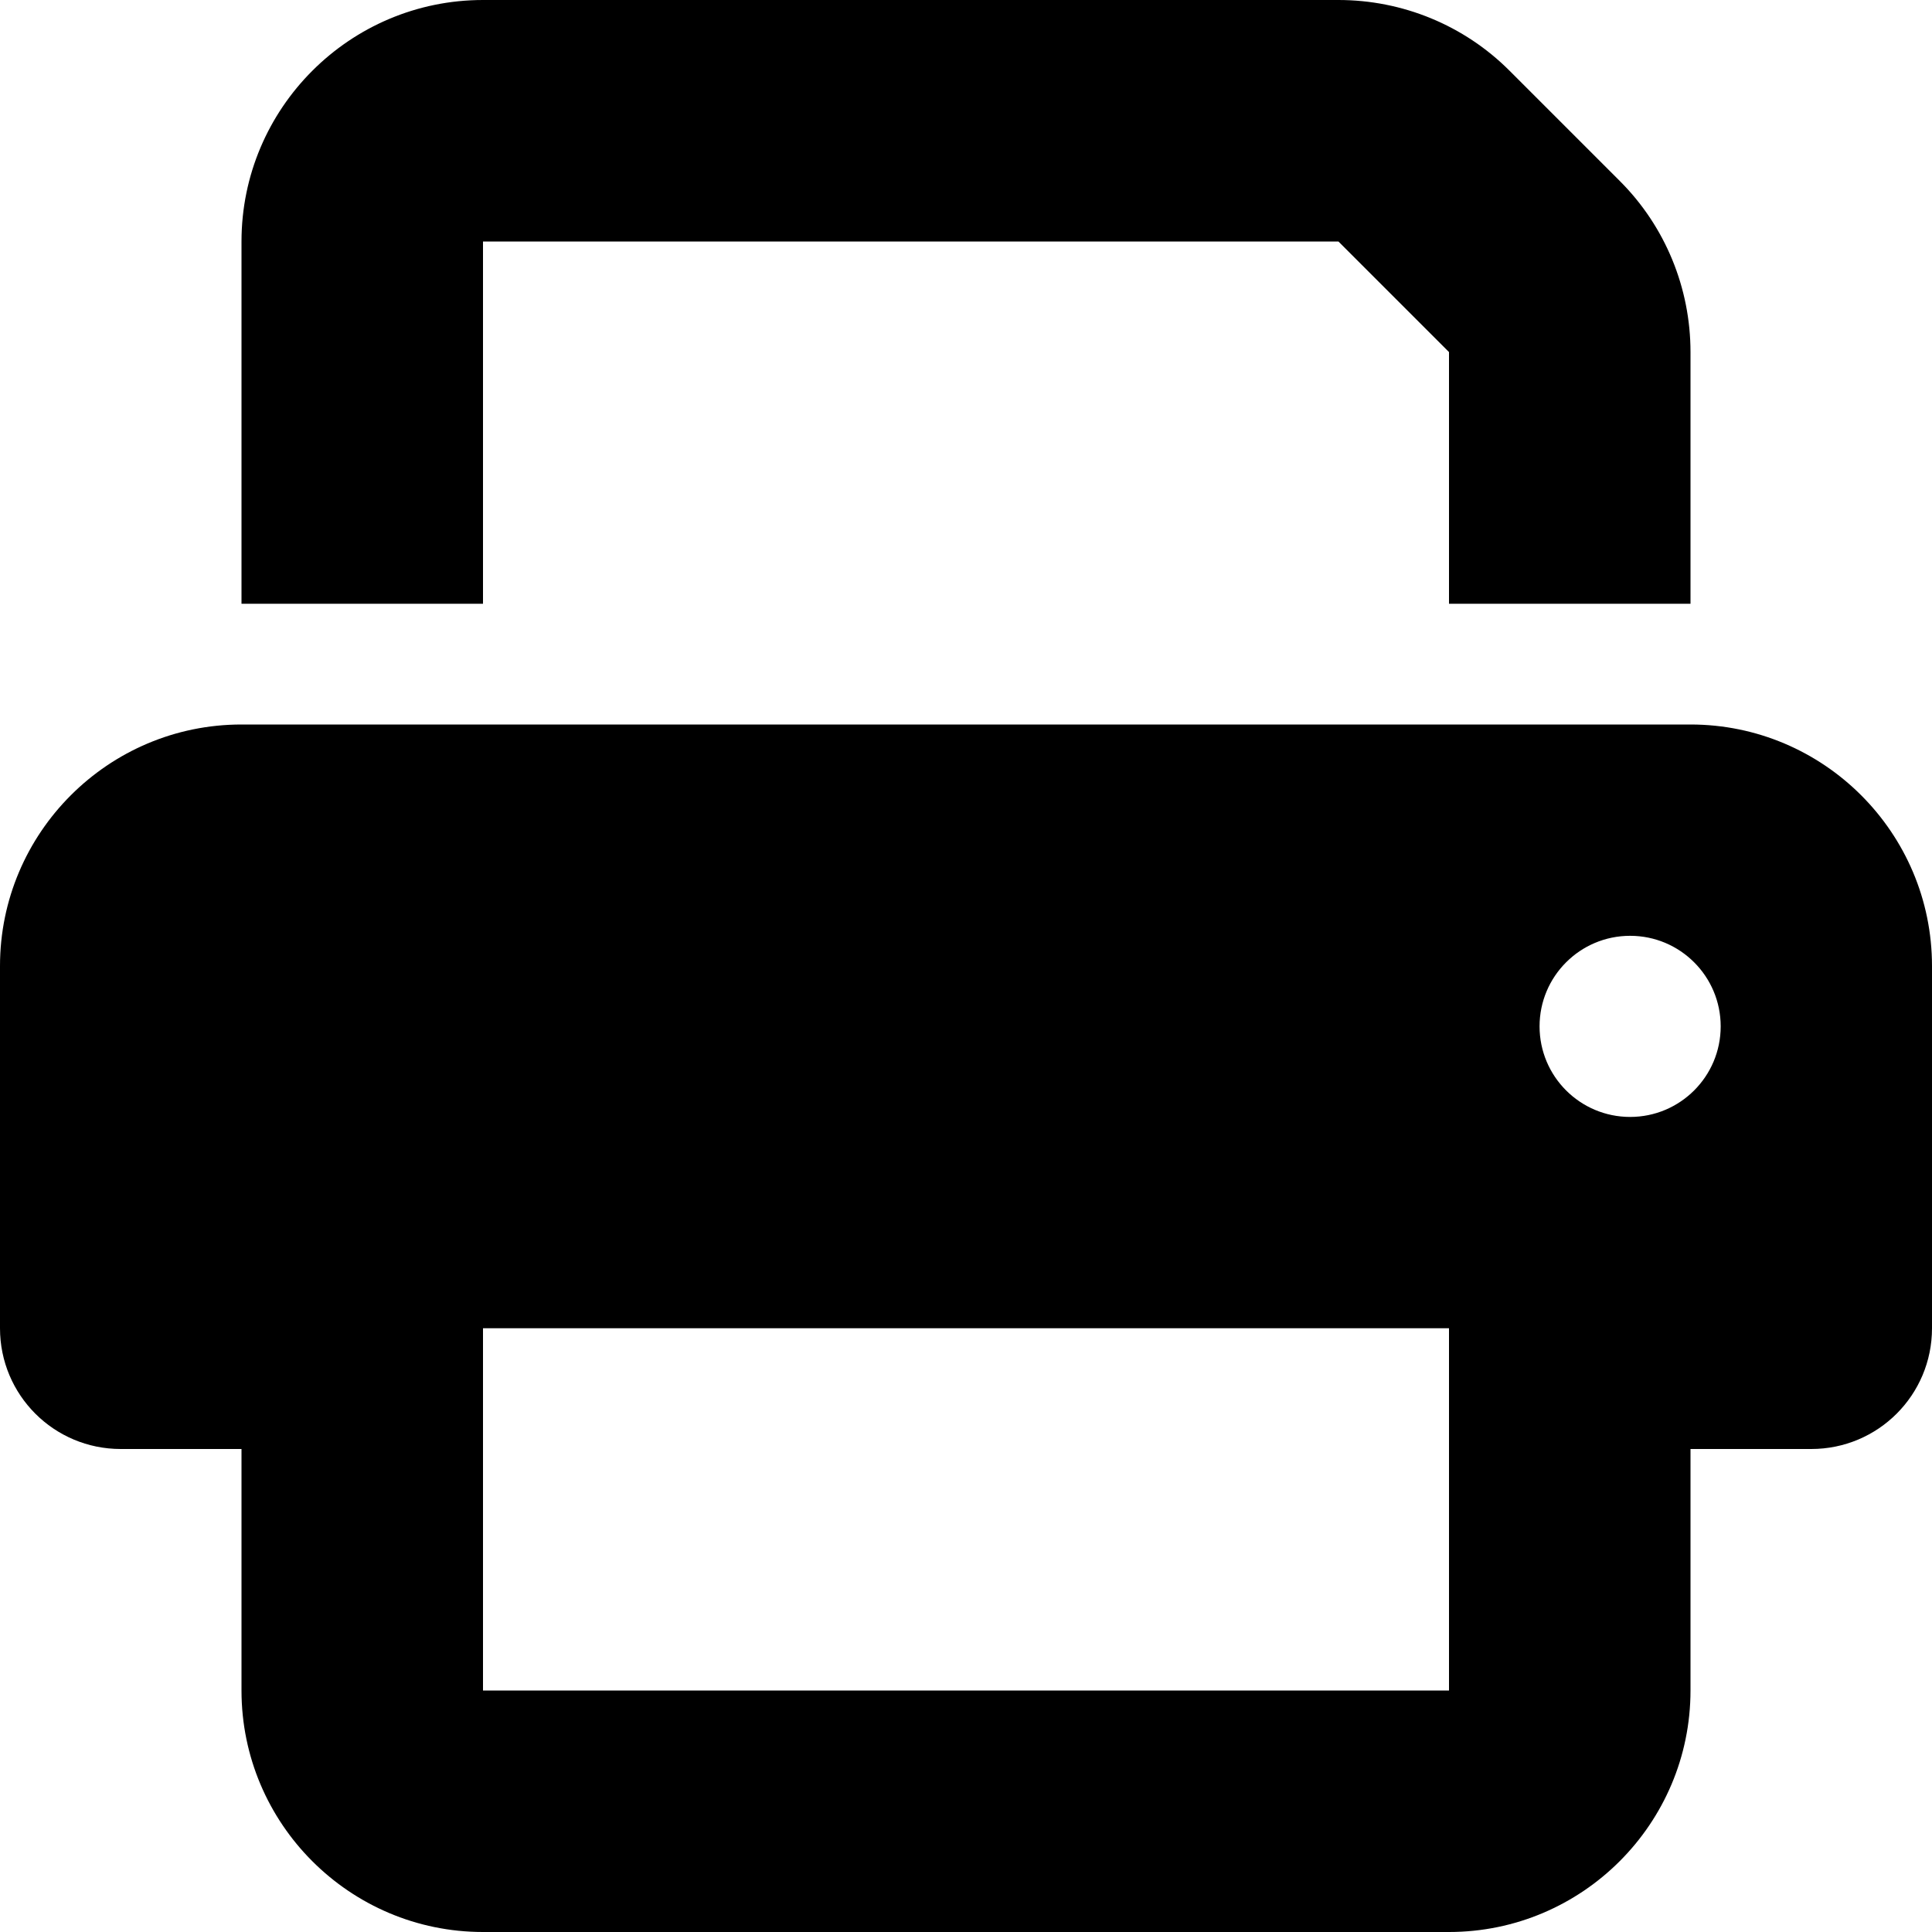
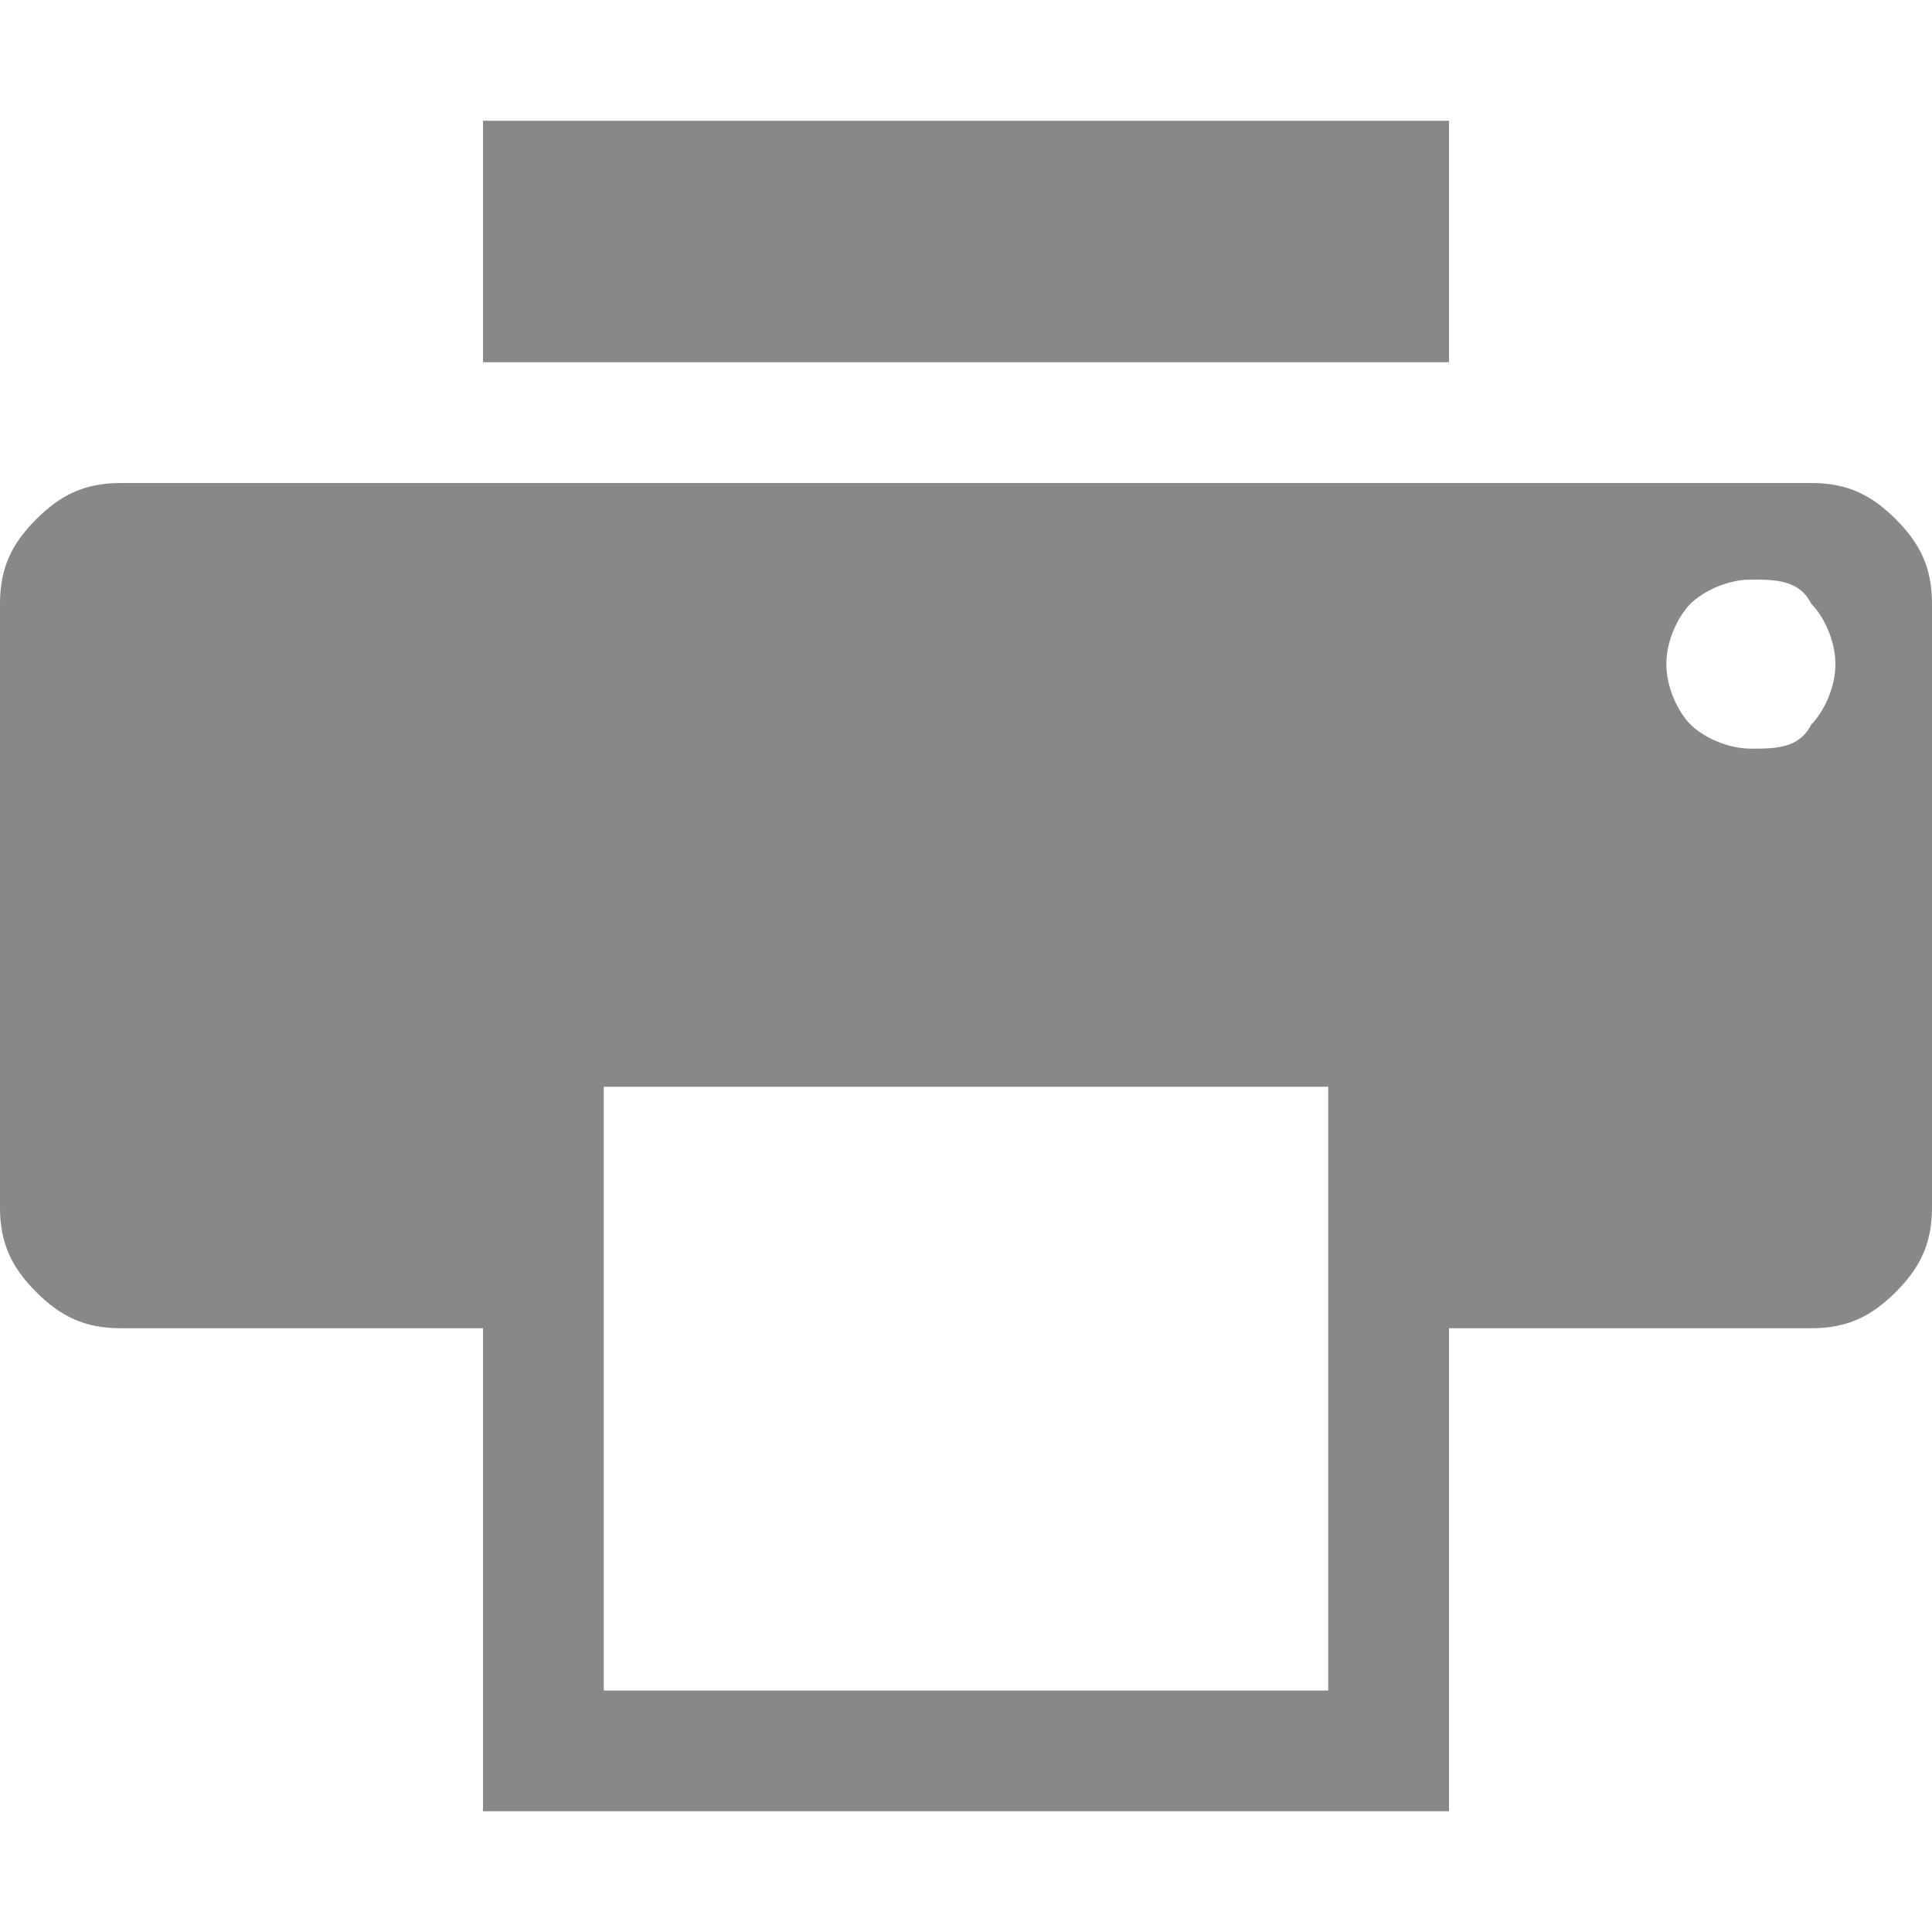
- <svg xmlns="http://www.w3.org/2000/svg" viewBox="0 0 512 512" preserveAspectRatio="xMinYMid meet">
-   <path d="M128 0C92.7 0 64 28.7 64 64v96h64V64H354.7L384 93.3V160h64V93.3c0-17-6.7-33.3-18.7-45.3L400 18.7C388 6.7 371.7 0 354.7 0H128zM384 352v32 64H128V384 368 352H384zm64 32h32c17.7 0 32-14.3 32-32V256c0-35.3-28.7-64-64-64H64c-35.3 0-64 28.7-64 64v96c0 17.7 14.3 32 32 32H64v64c0 35.3 28.7 64 64 64H384c35.3 0 64-28.7 64-64V384zM432 248a24 24 0 1 1 0 48 24 24 0 1 1 0-48z" />
+ <svg xmlns="http://www.w3.org/2000/svg" width="16" height="16" viewBox="0 -1 16 16" preserveAspectRatio="xMinYMid meet" overflow="visible">
+   <path d="M15.7 3.3c.2.2.3.4.3.7v5c0 .3-.1.5-.3.7-.2.2-.4.3-.7.3h-3v4H4v-4H1c-.3 0-.5-.1-.7-.3C.1 9.5 0 9.3 0 9V4c0-.3.1-.5.3-.7.2-.2.4-.3.7-.3h14c.3 0 .5.1.7.3zM4 2h8V0H4v2zm7 6H5v5h6V8zm3.5-4.2c-.2 0-.4.1-.5.2-.1.1-.2.3-.2.5s.1.4.2.5c.1.1.3.2.5.2s.4 0 .5-.2c.1-.1.2-.3.2-.5s-.1-.4-.2-.5c-.1-.2-.3-.2-.5-.2z" fill="#888" />
</svg>
